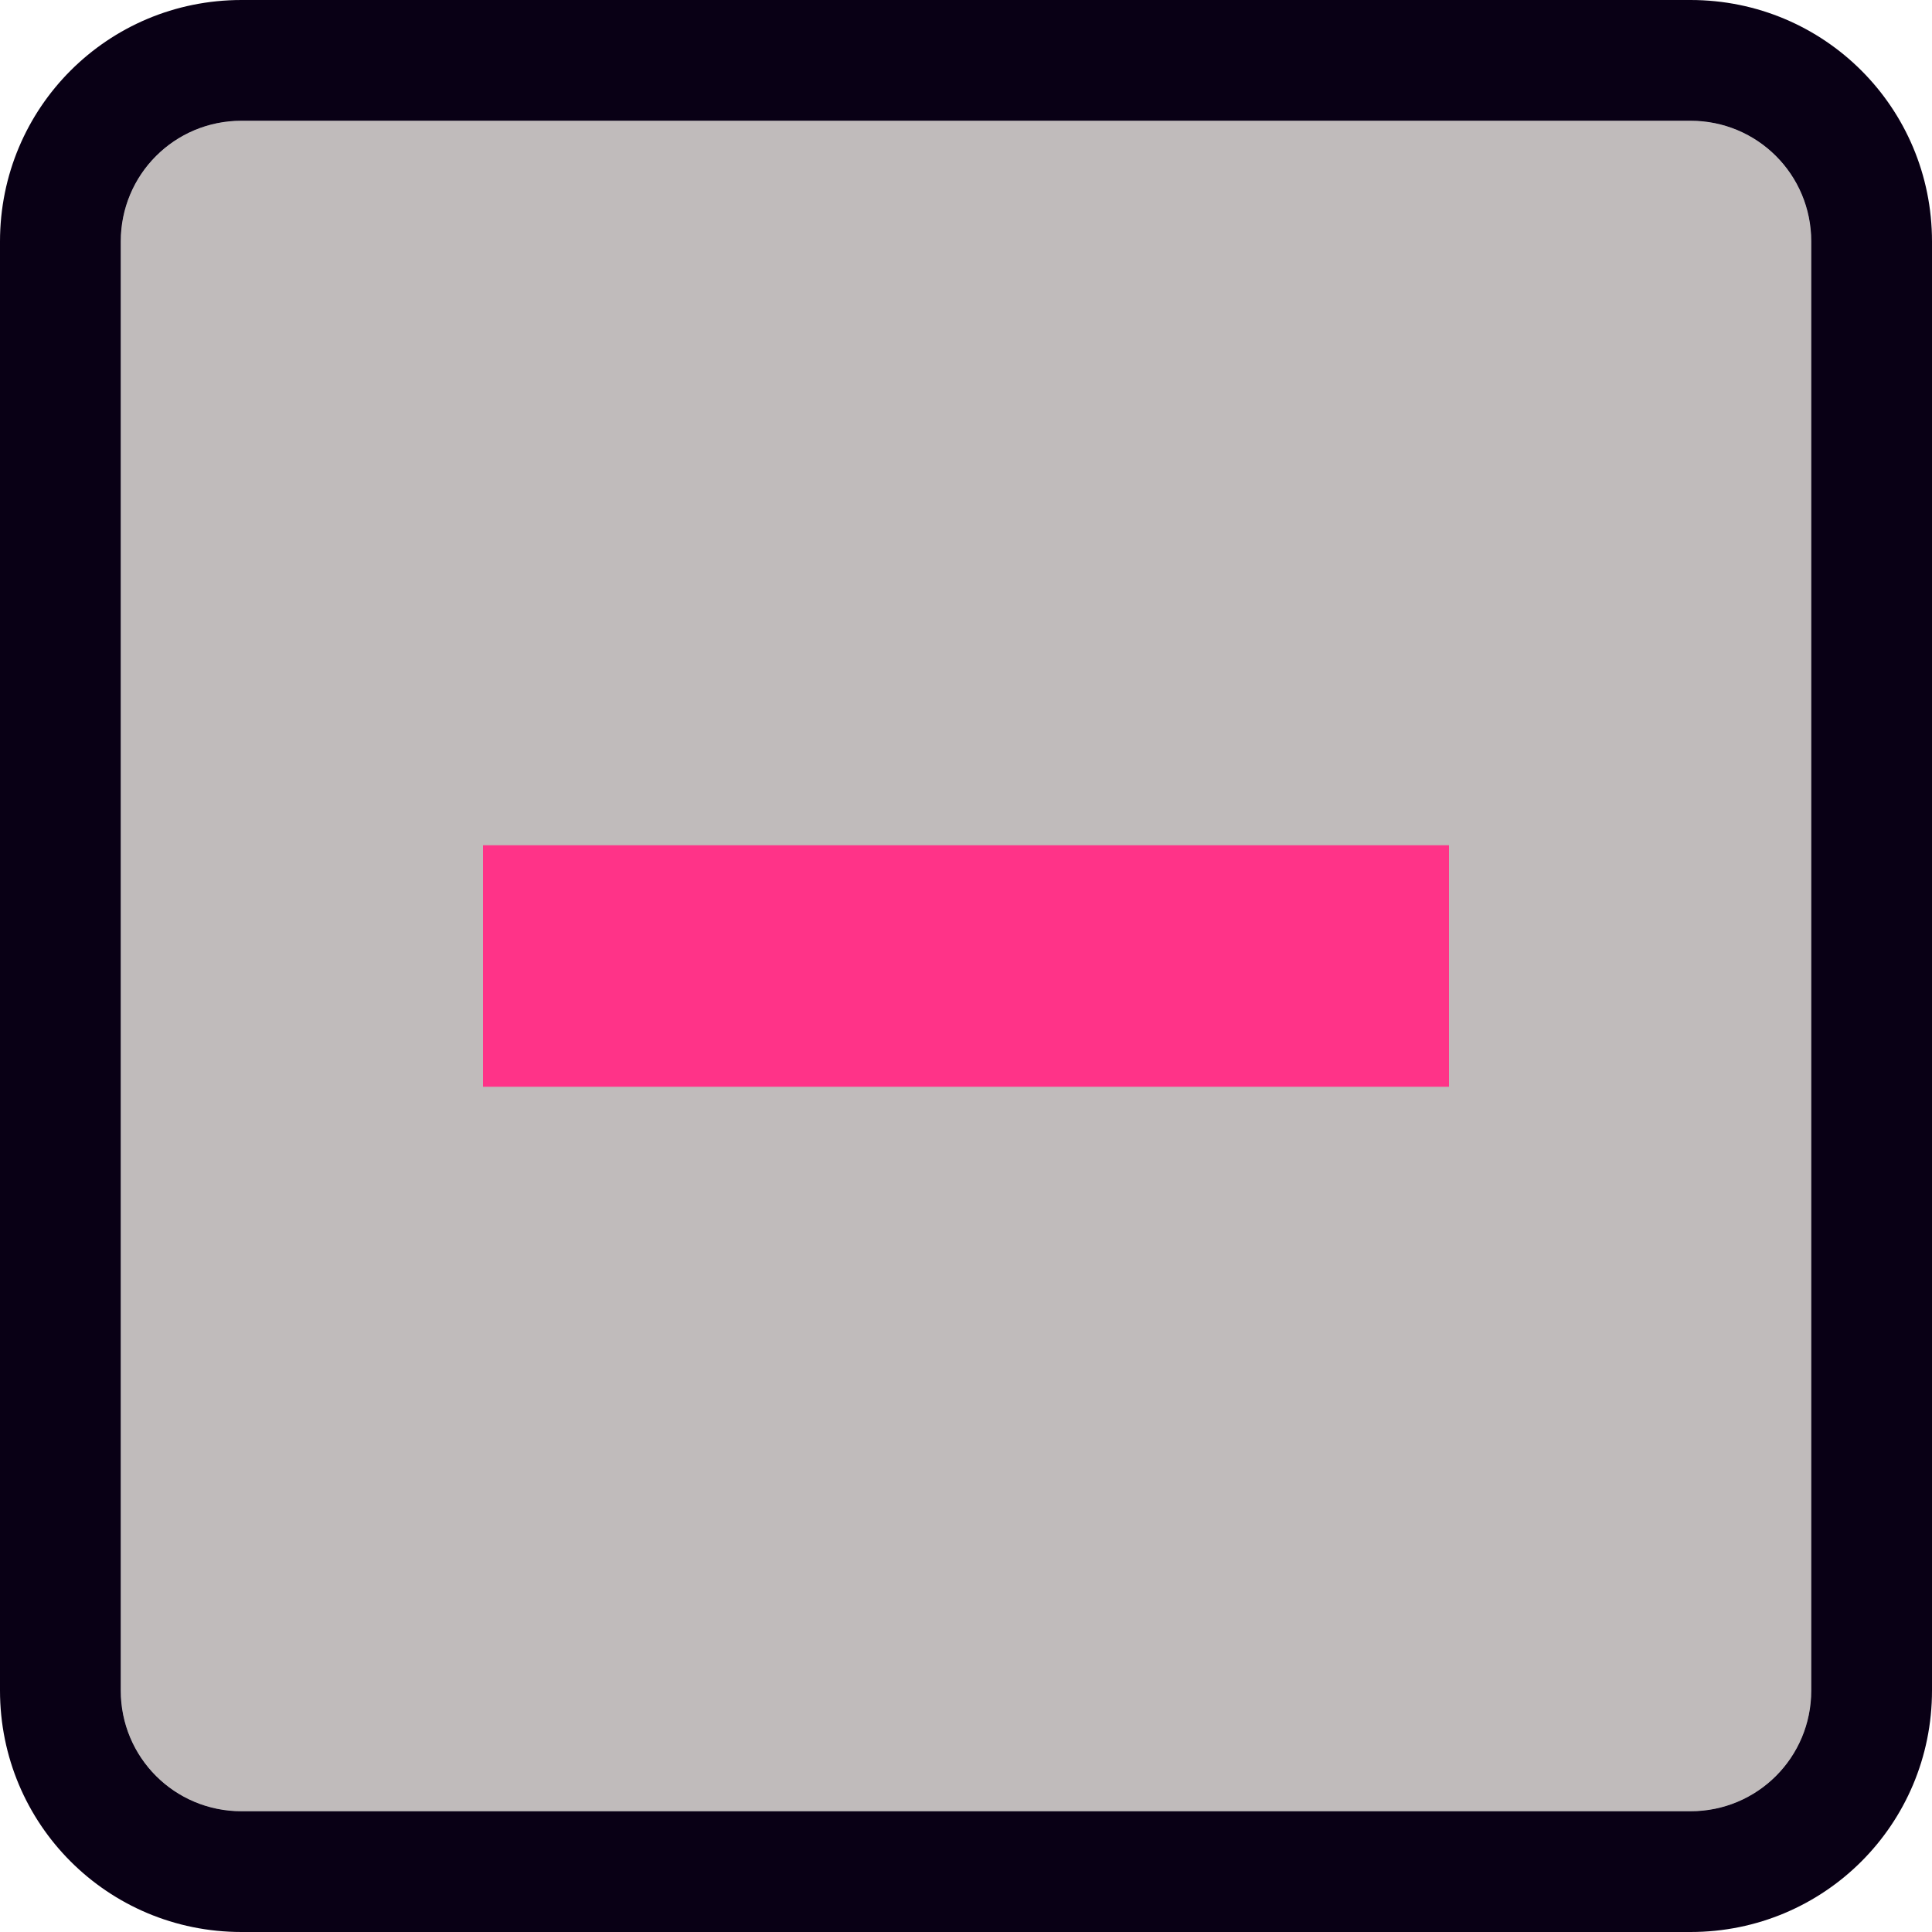
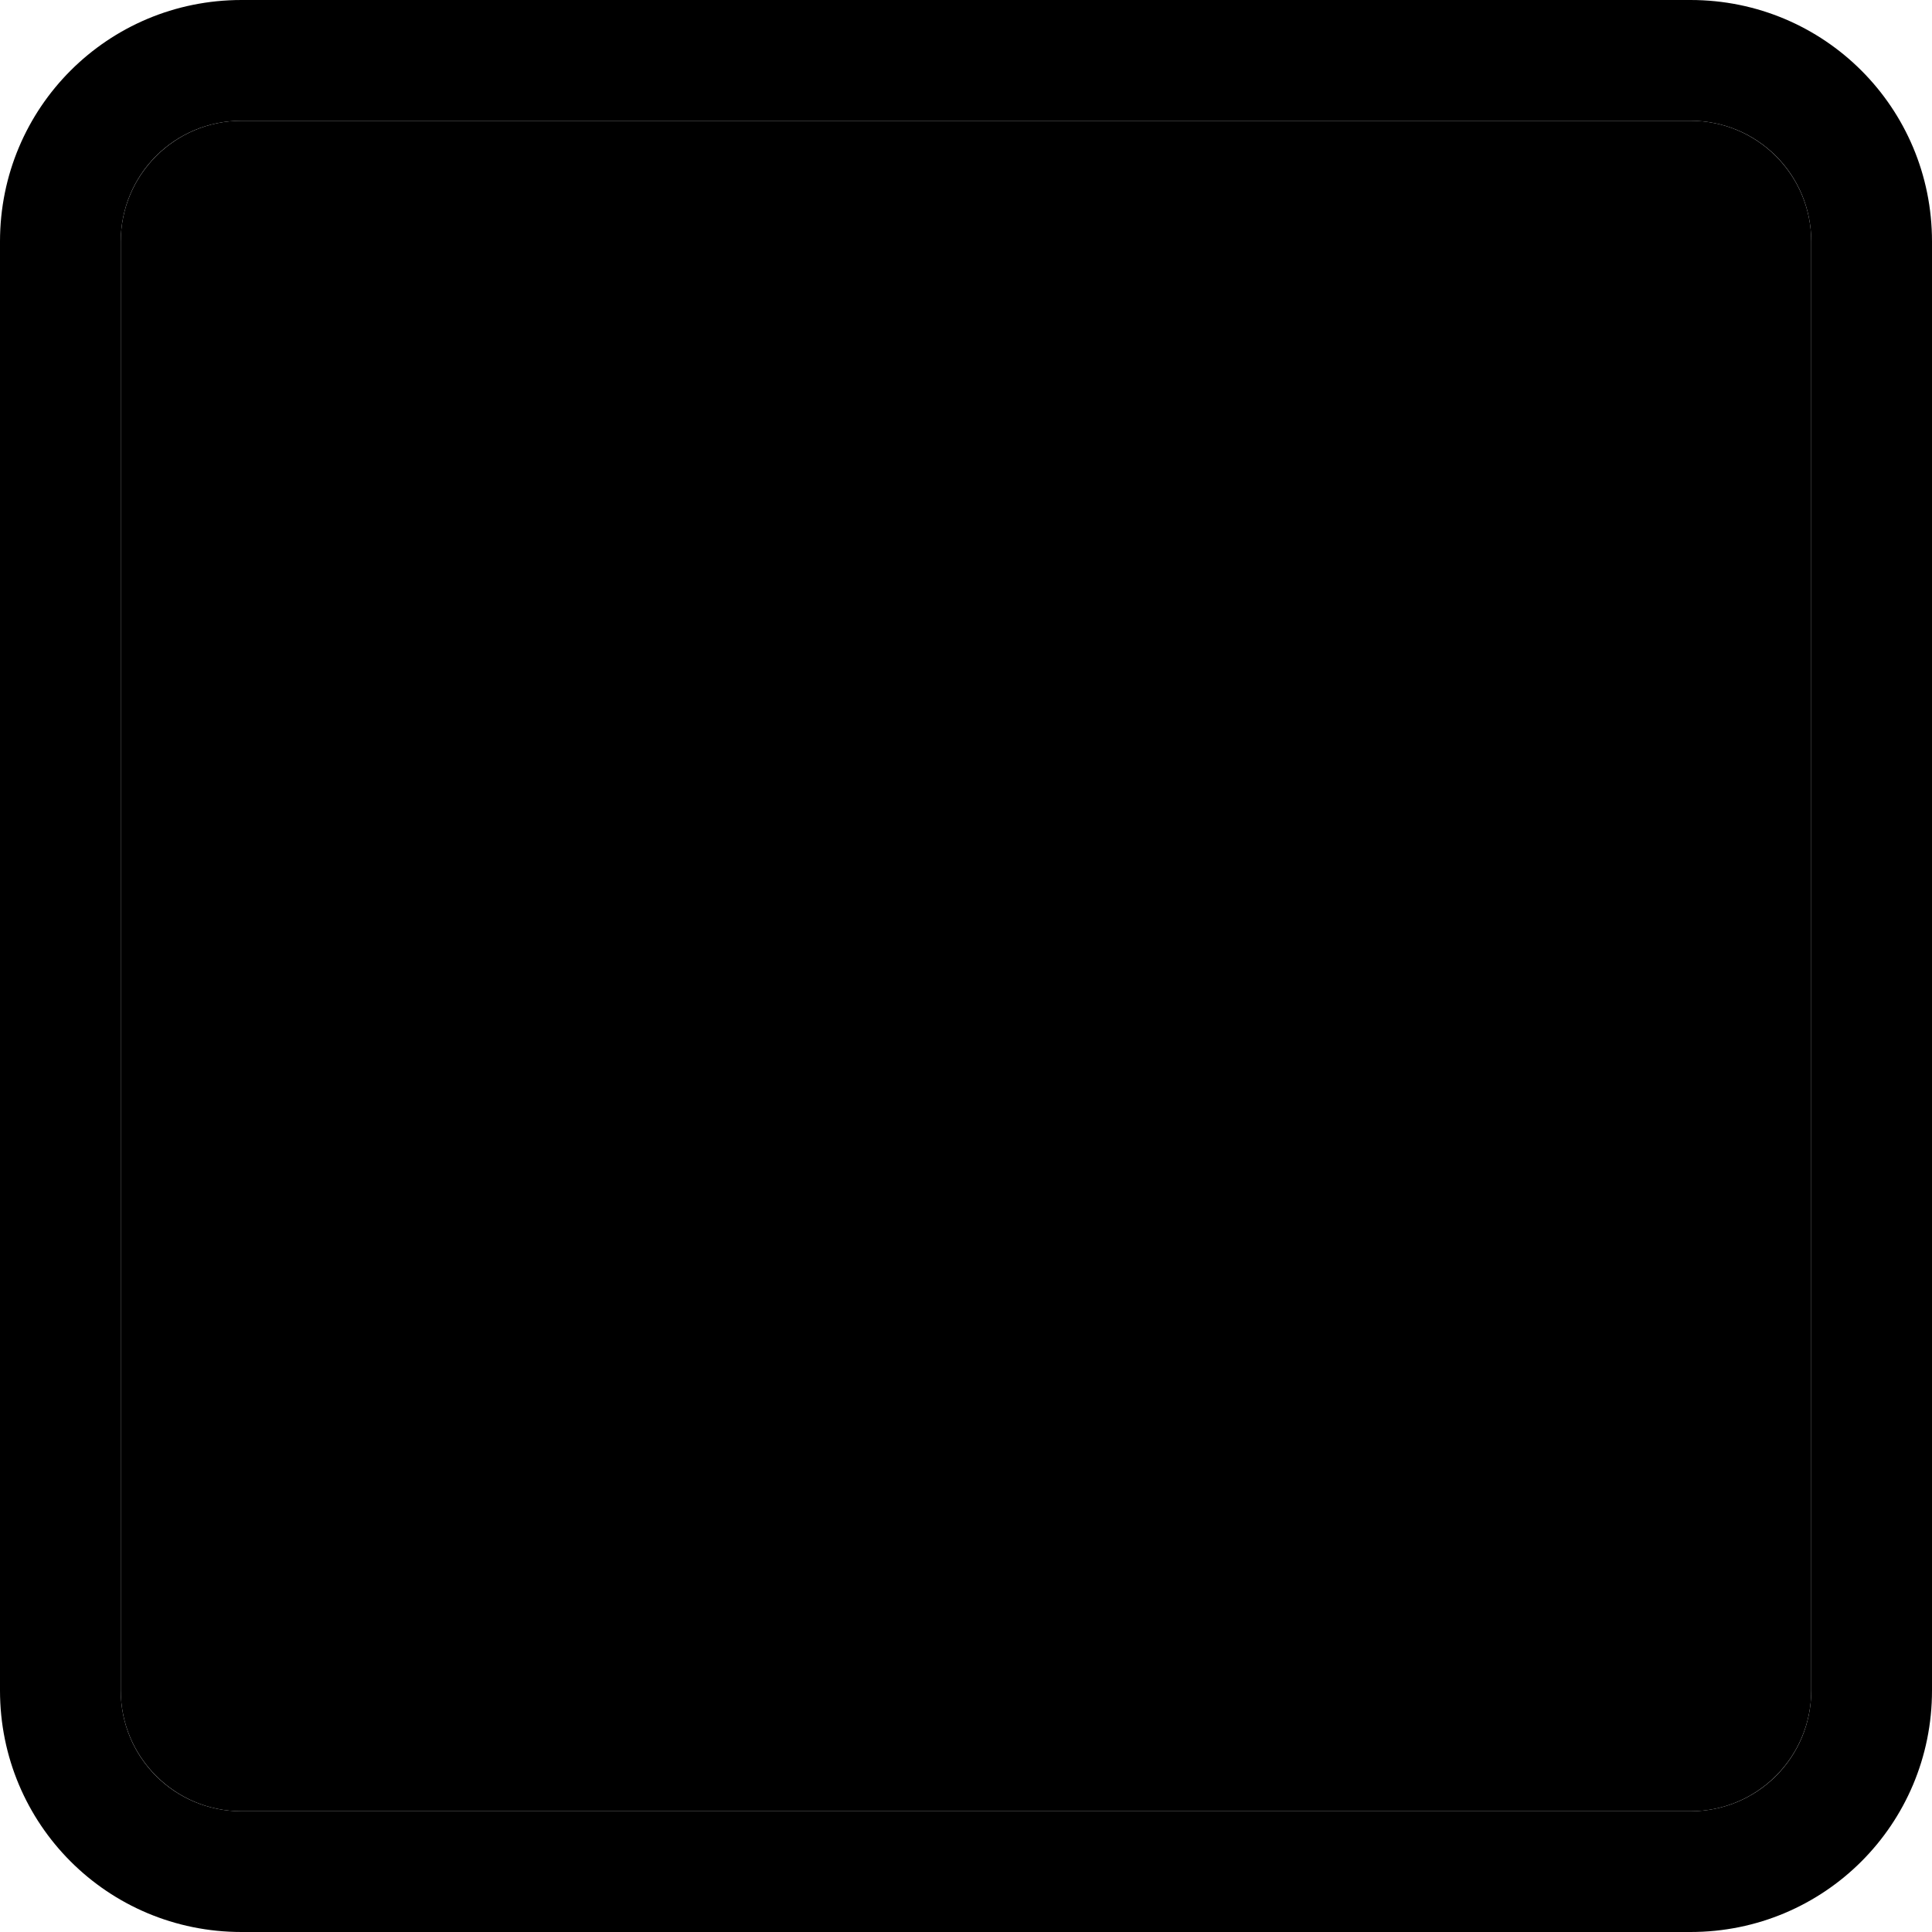
<svg xmlns="http://www.w3.org/2000/svg" viewBox="0 0 16 16">
  <g transform="translate(0 -1036.362)">
-     <rect width="14" x="1" y="1" rx="1" height="14" style="fill:#c0bbbb" transform="translate(0 1036.362)" />
-     <path style="fill:#090015" d="M 2 0 C 0.892 0 3.2526065e-18 0.892 0 2 L 0 14 C 0 15.108 0.892 16 2 16 L 14 16 C 15.108 16 16 15.108 16 14 L 16 2 C 16 0.892 15.108 3.2526065e-18 14 0 L 2 0 z M 2 1 L 14 1 C 14.554 1 15 1.446 15 2 L 15 14 C 15 14.554 14.554 15 14 15 L 2 15 C 1.446 15 1 14.554 1 14 L 1 2 C 1 1.446 1.446 1 2 1 z " transform="translate(0 1036.362)" />
-     <rect width="8" x="4" y="1043.362" height="2" style="fill:#ff3388" />
+     <rect width="14" x="1" y="1" rx="1" height="14" style="fill:#%TXT_BG%" transform="translate(0 1036.362)" />
+     <path style="fill:#%FG%" d="M 2 0 C 0.892 0 3.2526065e-18 0.892 0 2 L 0 14 C 0 15.108 0.892 16 2 16 L 14 16 C 15.108 16 16 15.108 16 14 L 16 2 C 16 0.892 15.108 3.2526065e-18 14 0 L 2 0 z M 2 1 L 14 1 C 14.554 1 15 1.446 15 2 L 15 14 C 15 14.554 14.554 15 14 15 L 2 15 C 1.446 15 1 14.554 1 14 L 1 2 C 1 1.446 1.446 1 2 1 z " transform="translate(0 1036.362)" />
+     <rect width="8" x="4" y="1043.362" height="2" style="fill:#%SEL_BG%" />
  </g>
</svg>
